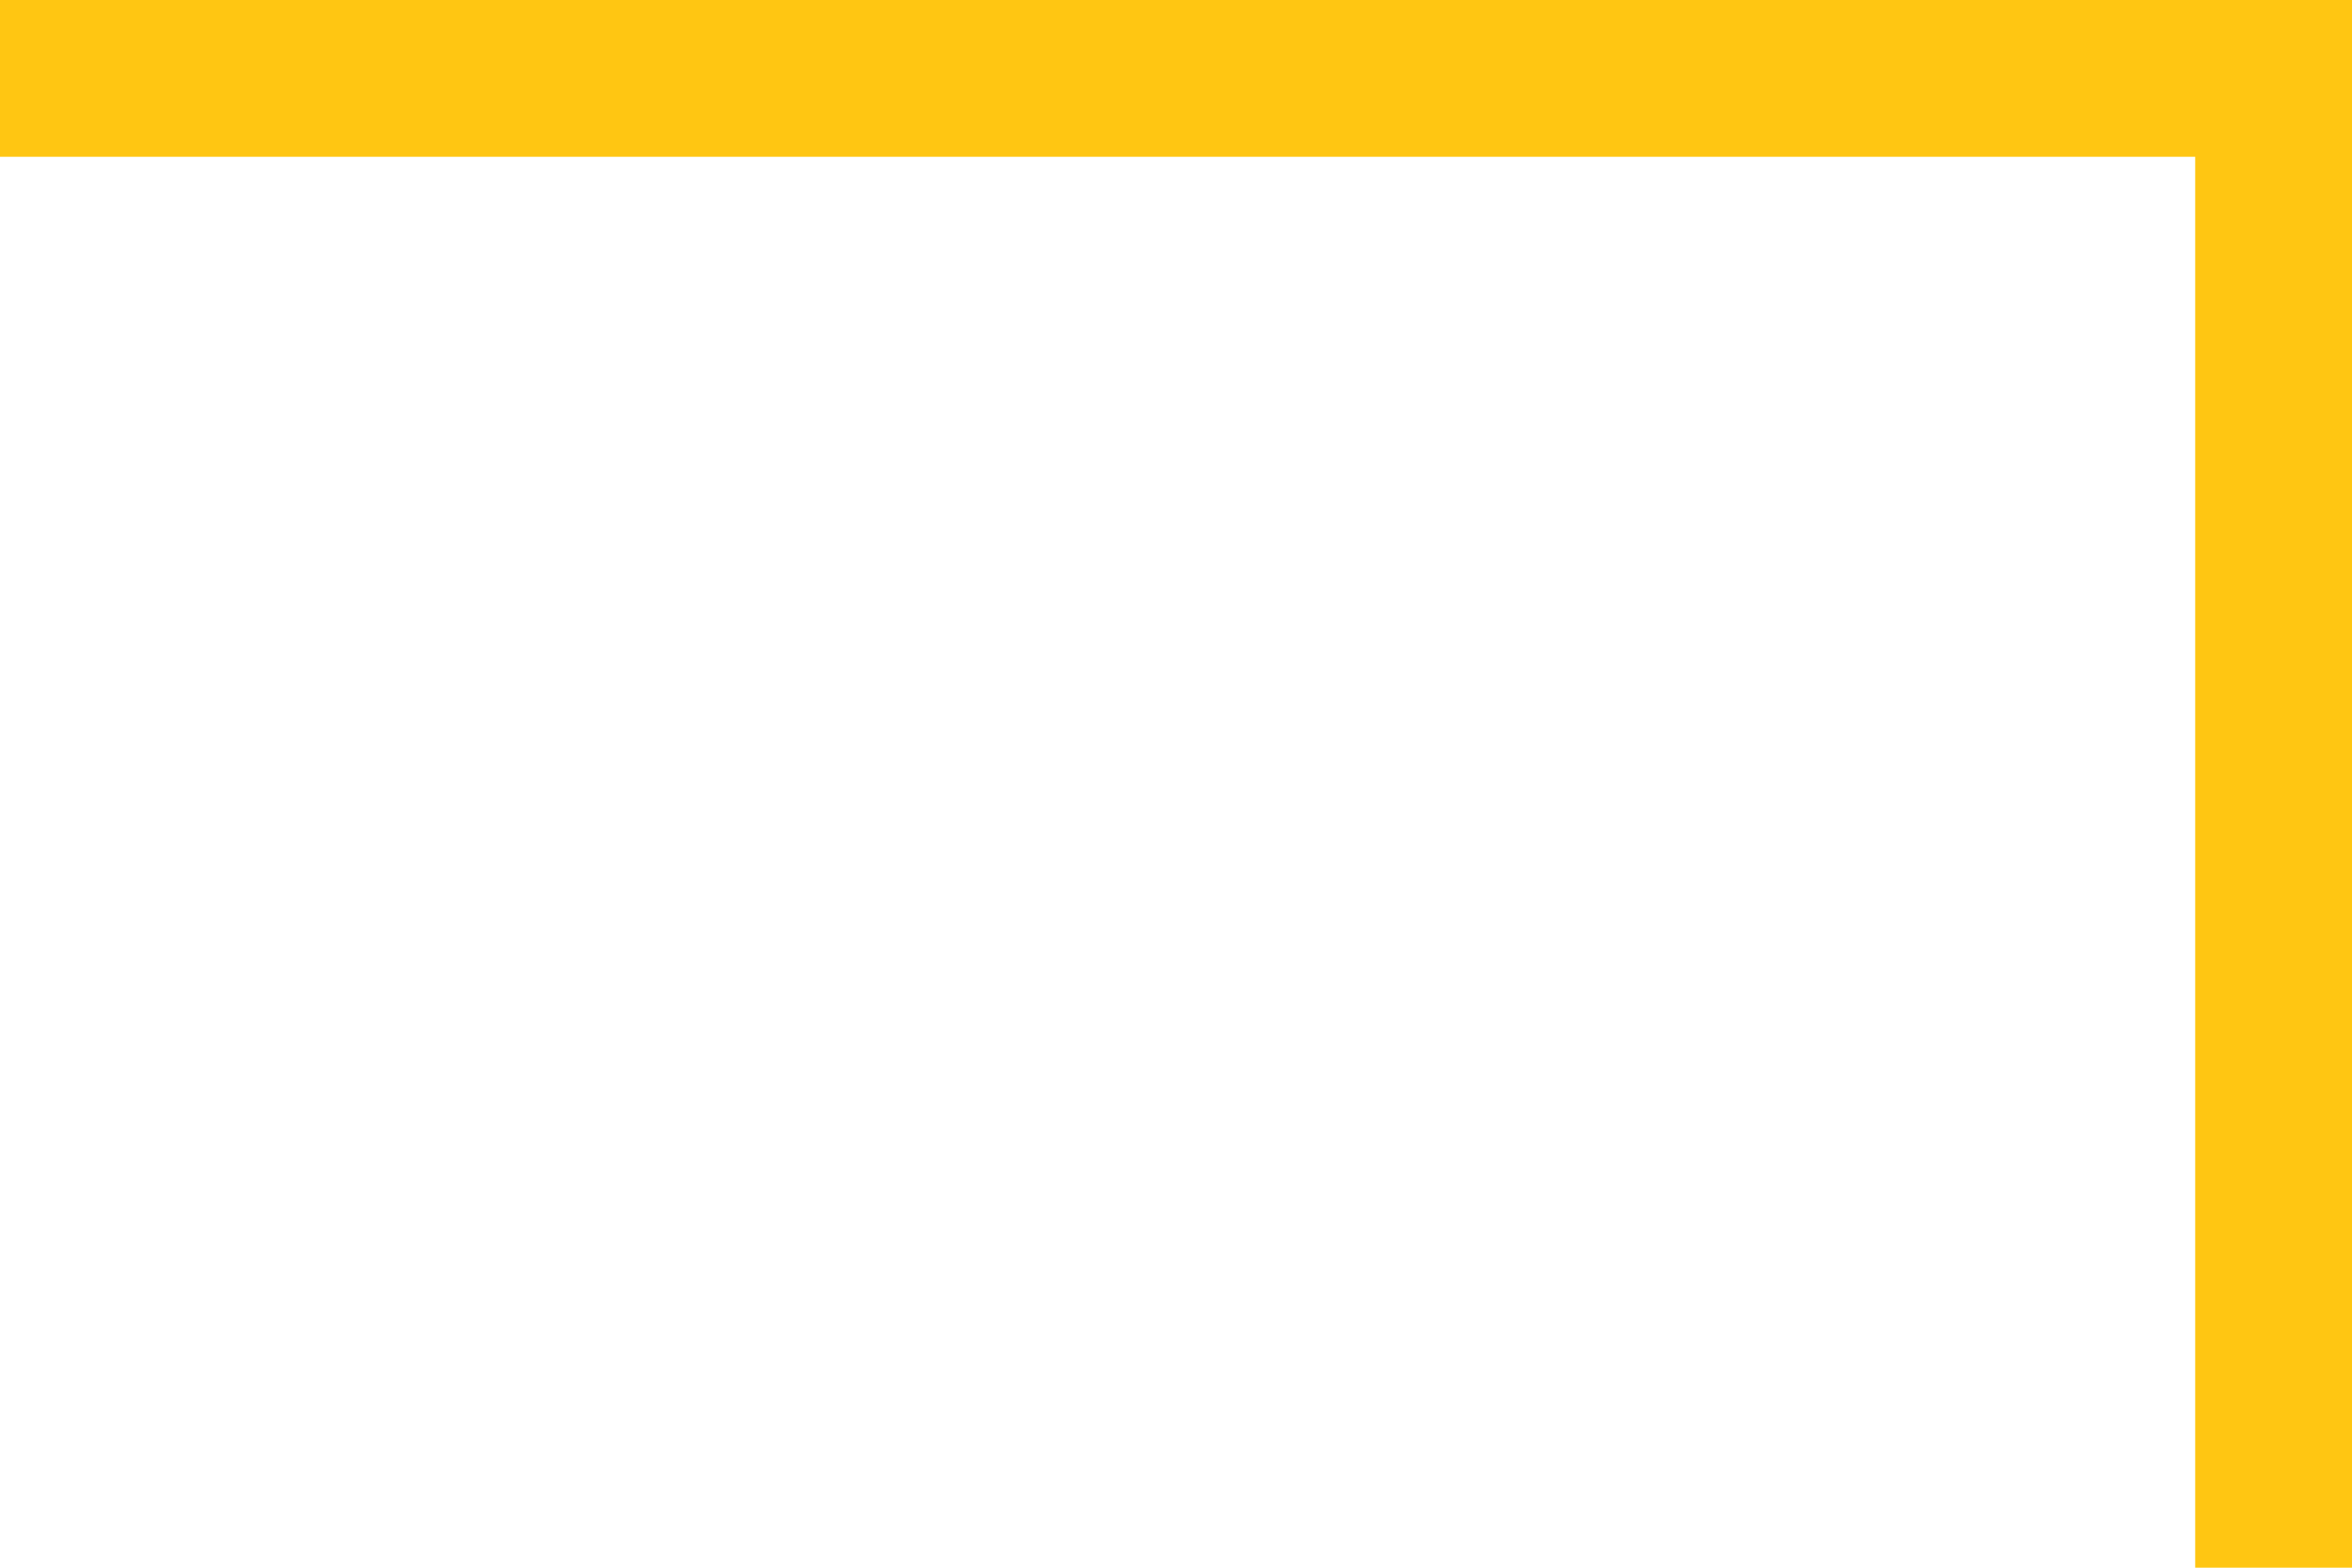
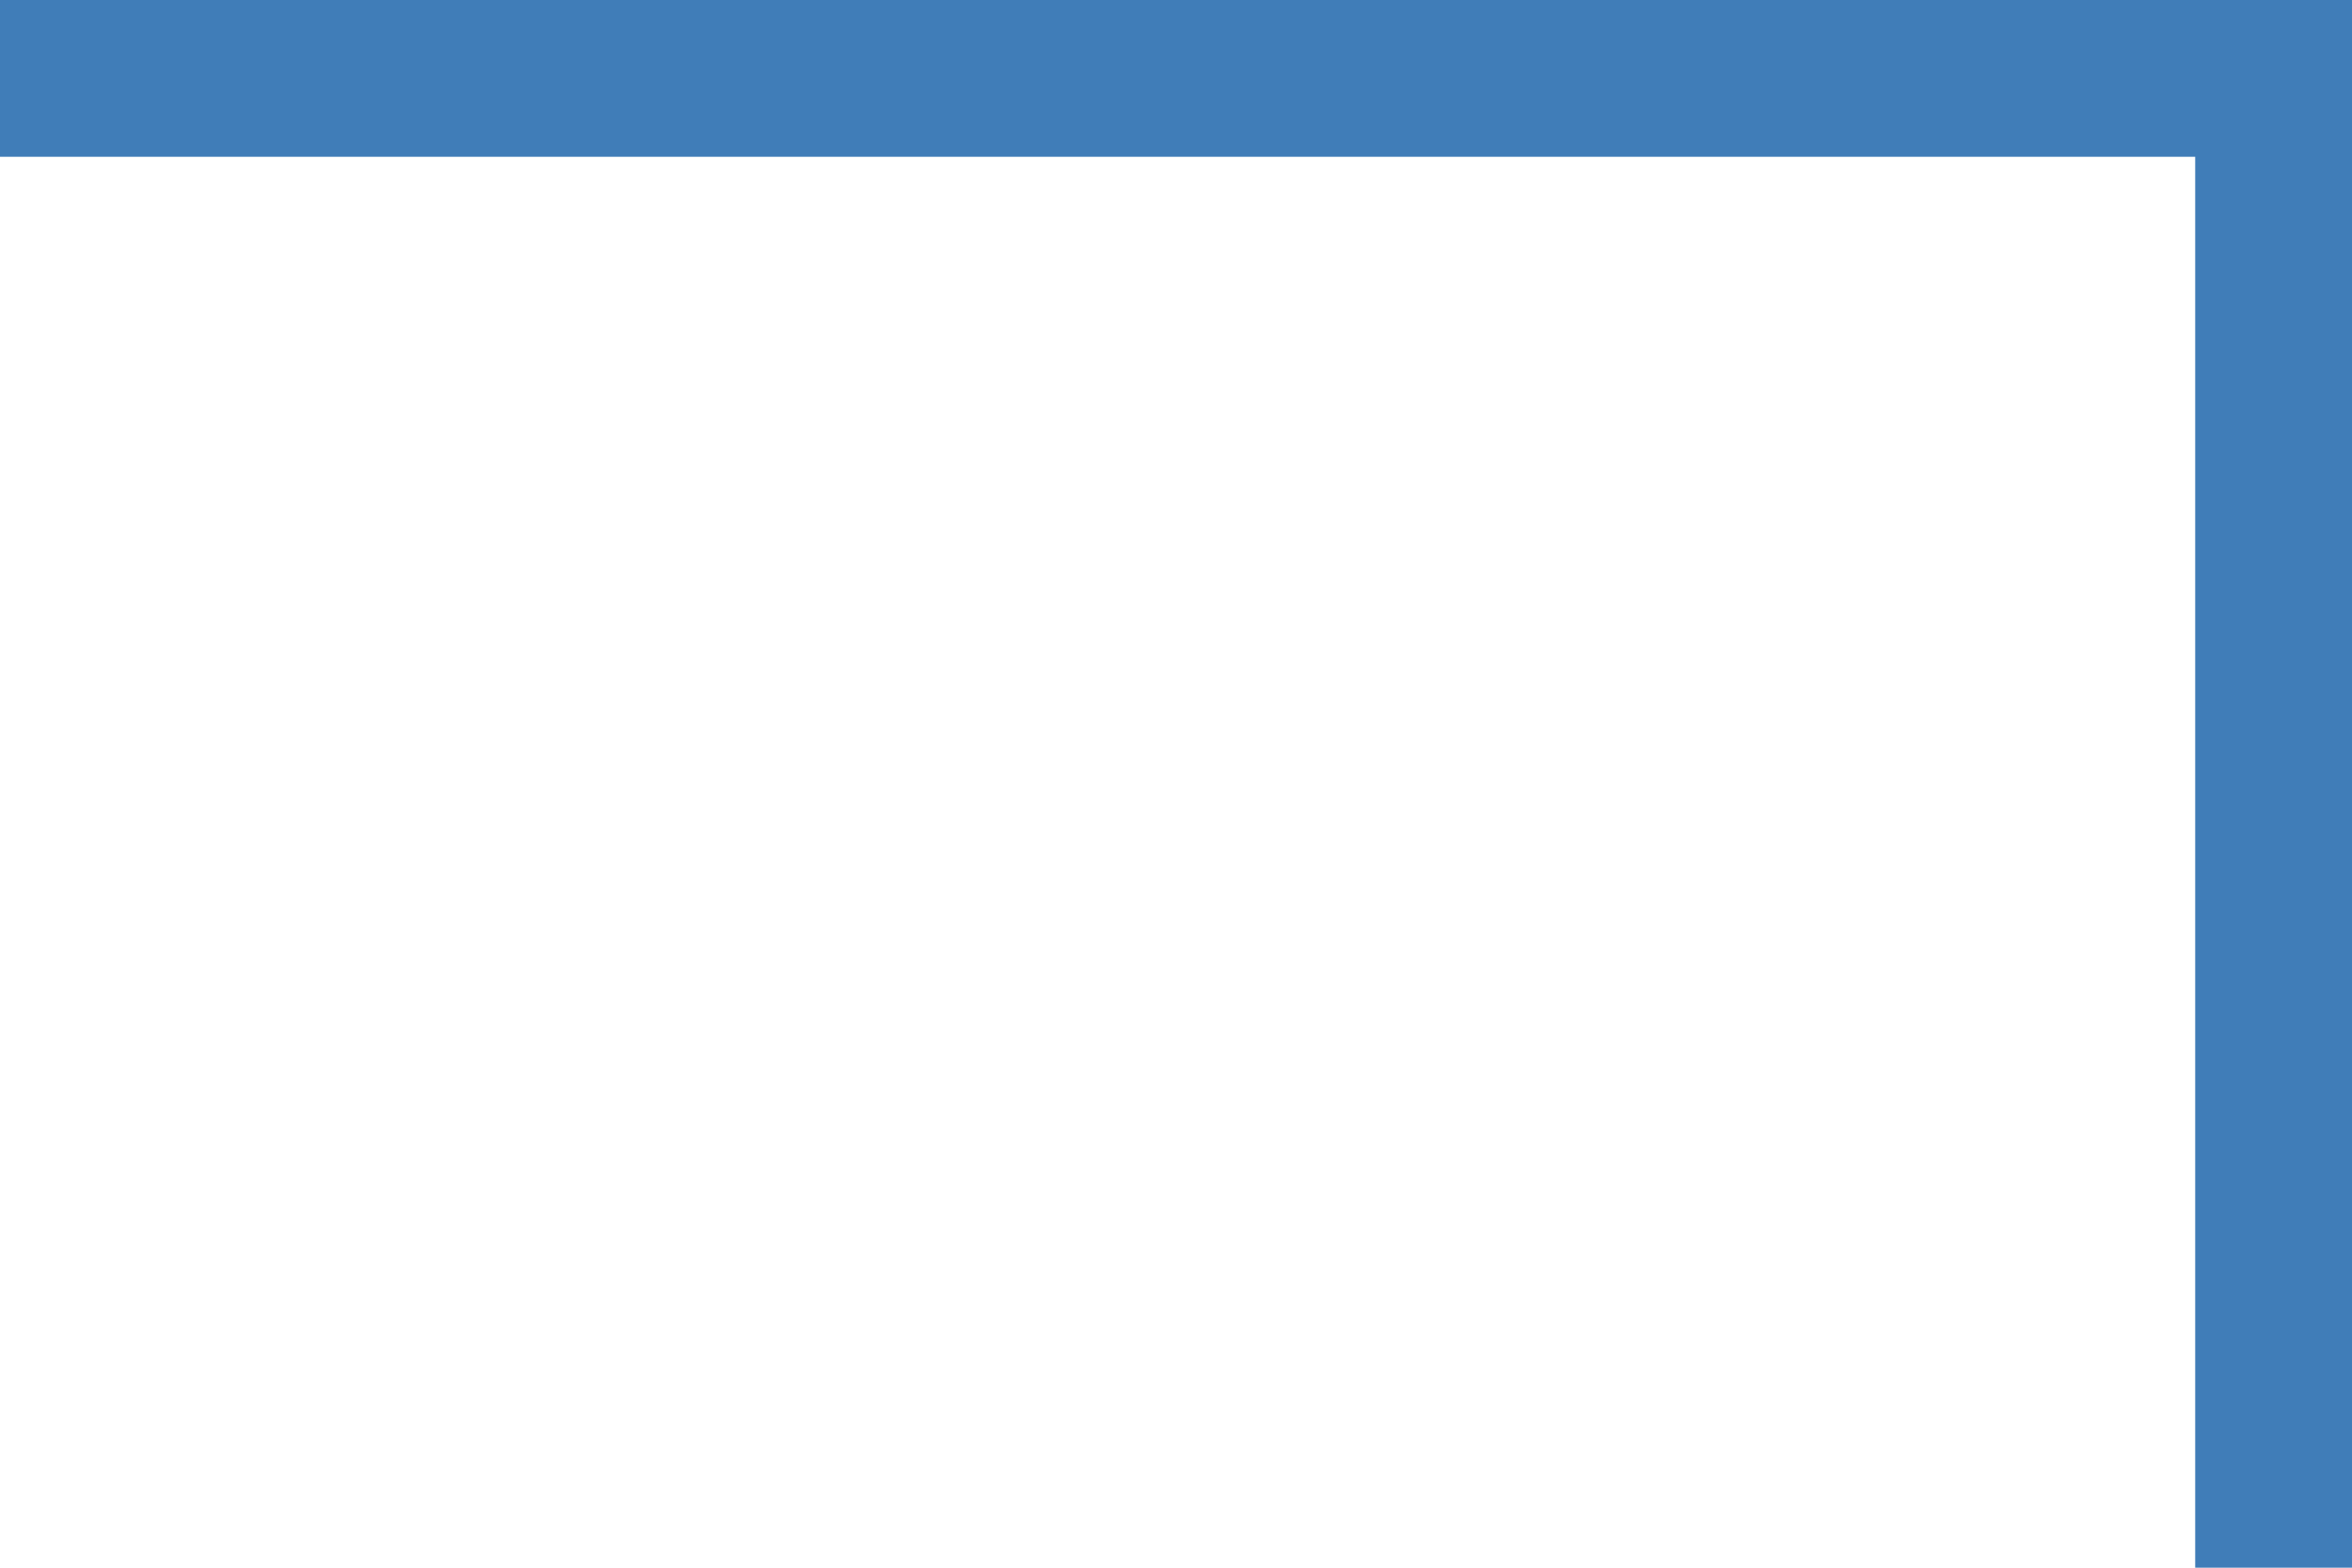
<svg xmlns="http://www.w3.org/2000/svg" width="150" height="100" viewBox="0 0 150 100" fill="none">
-   <path d="M9.53674e-07 10L0 5.24537e-06L150 0V10L9.53674e-07 10Z" fill="#FFC612" />
-   <path d="M140 6.6773e-07L150 0V100H140V6.6773e-07Z" fill="#FFC612" />
+   <path d="M9.53674e-07 10L0 5.24537e-06L150 0V10L9.53674e-07 10Z" fill="#407db8" />
+   <path d="M140 6.6773e-07L150 0V100H140V6.6773e-07Z" fill="#407db8" />
</svg>
